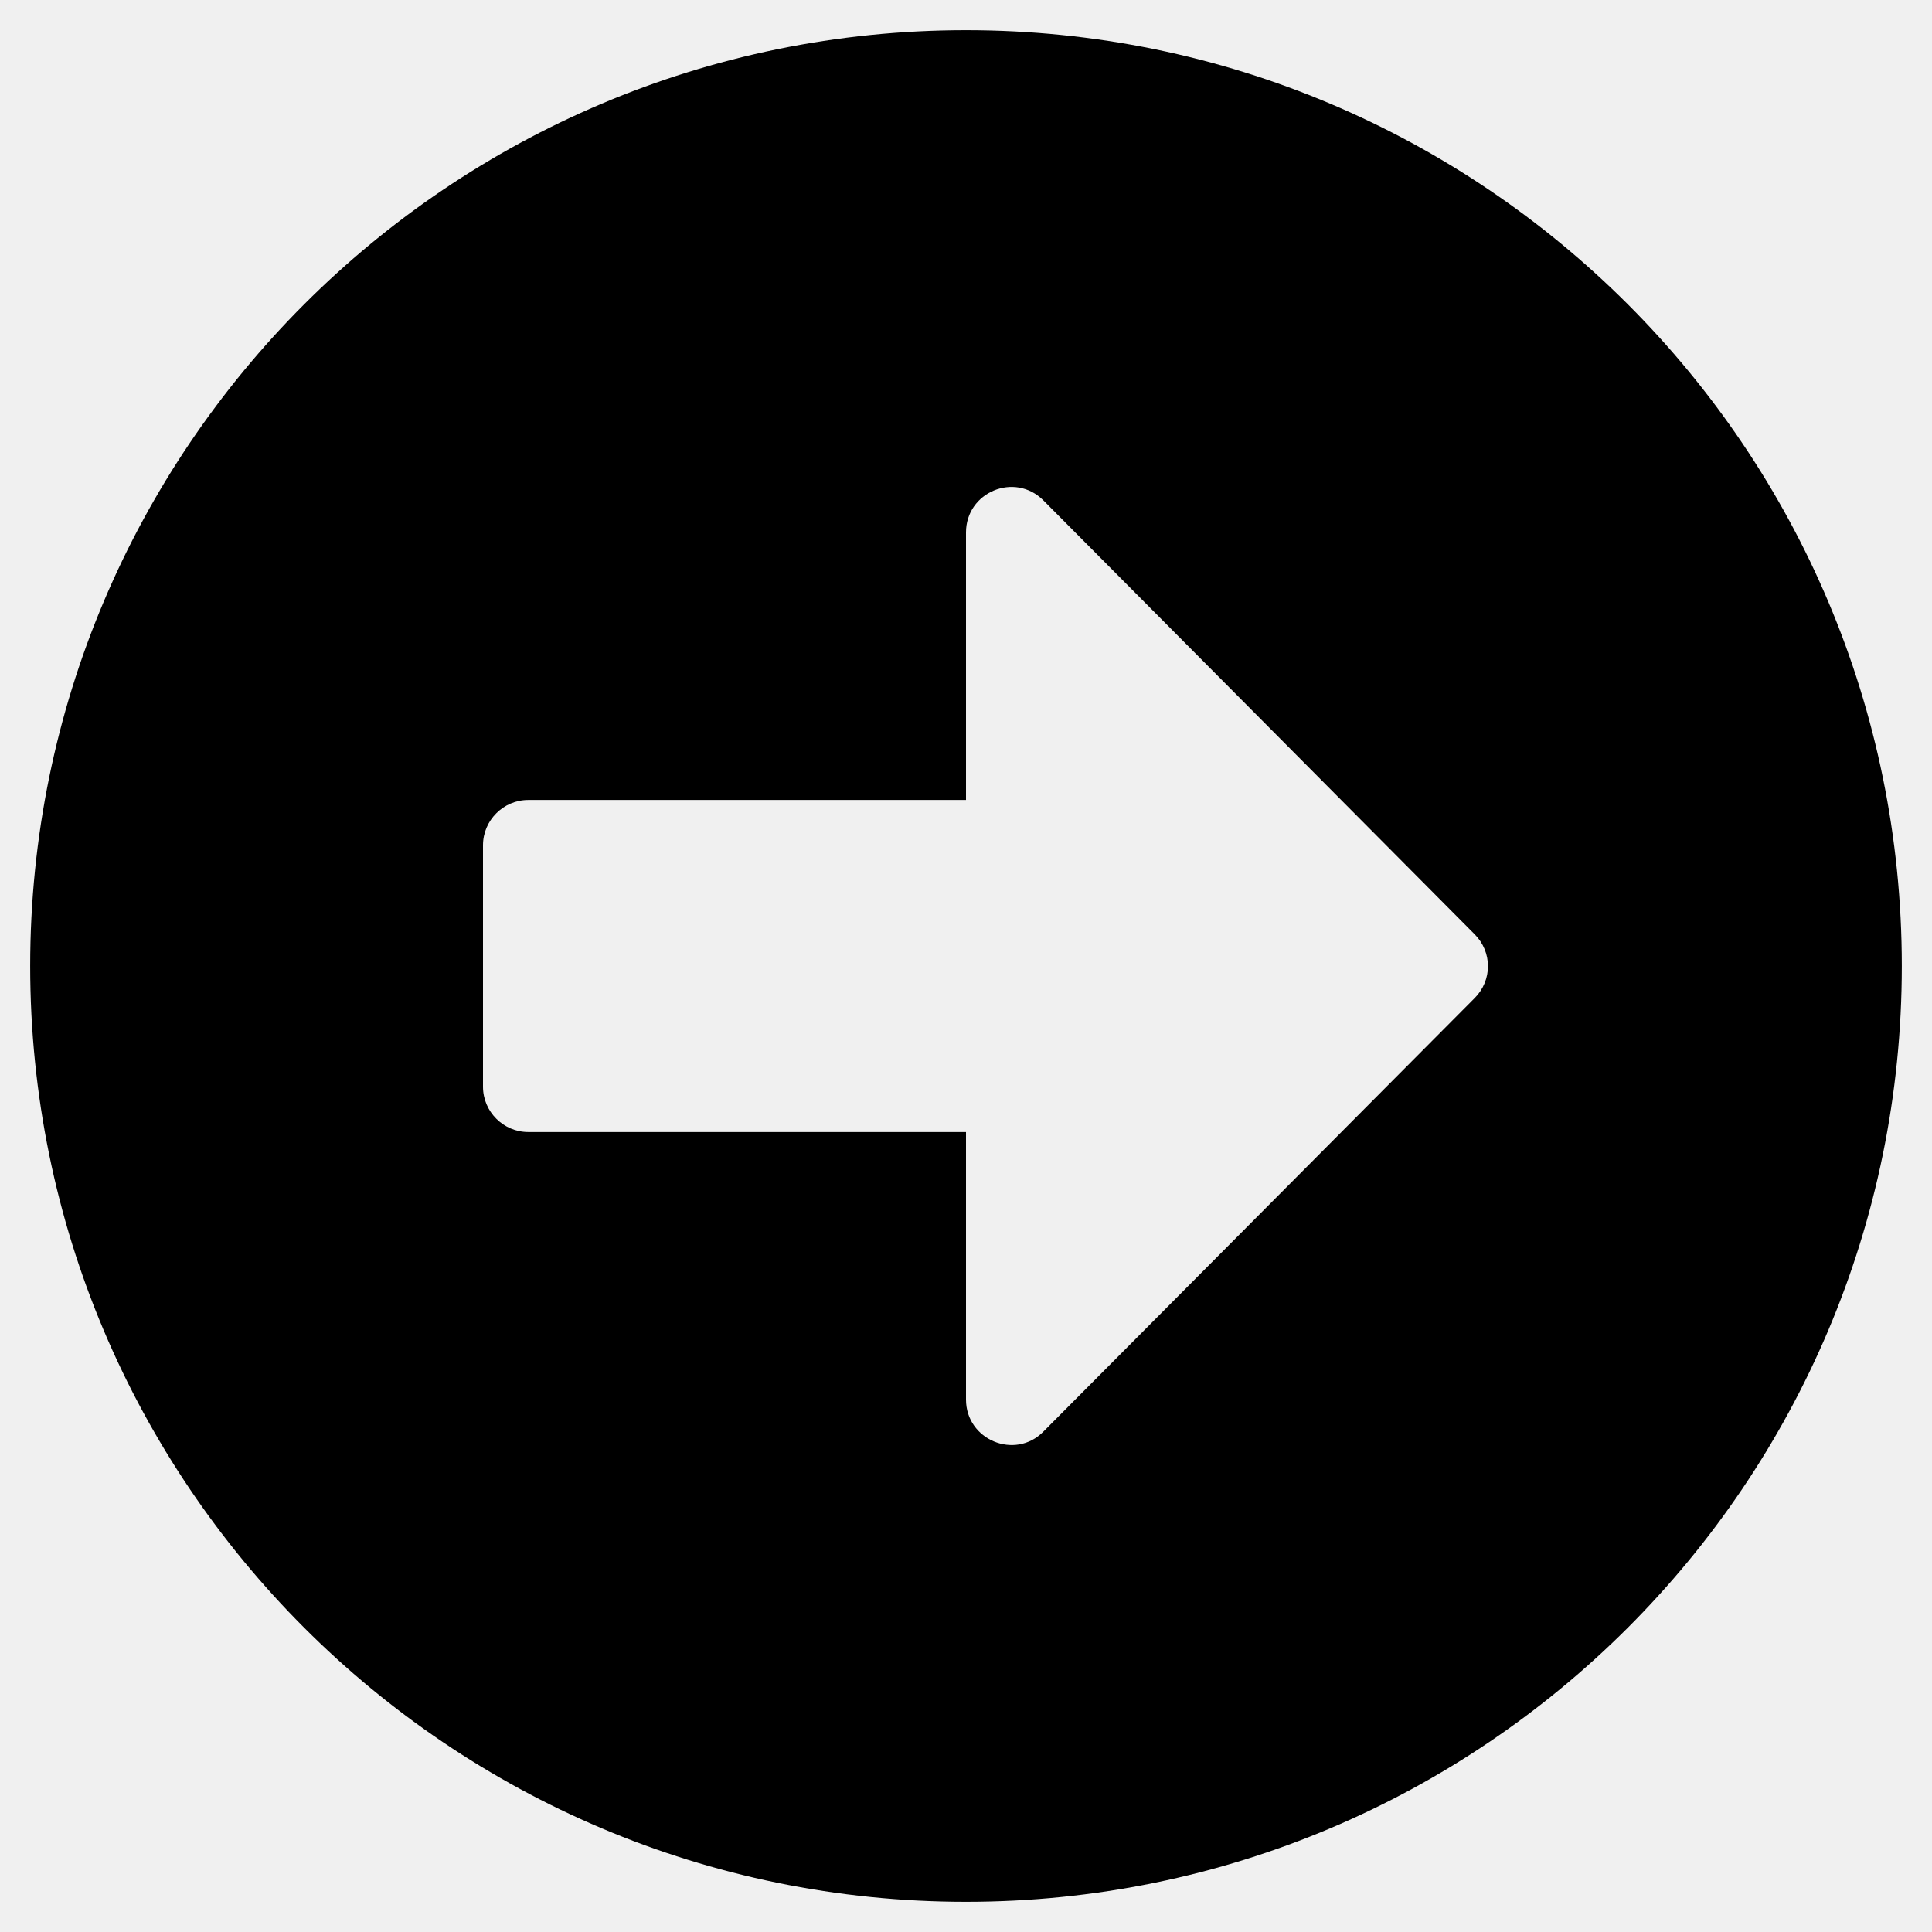
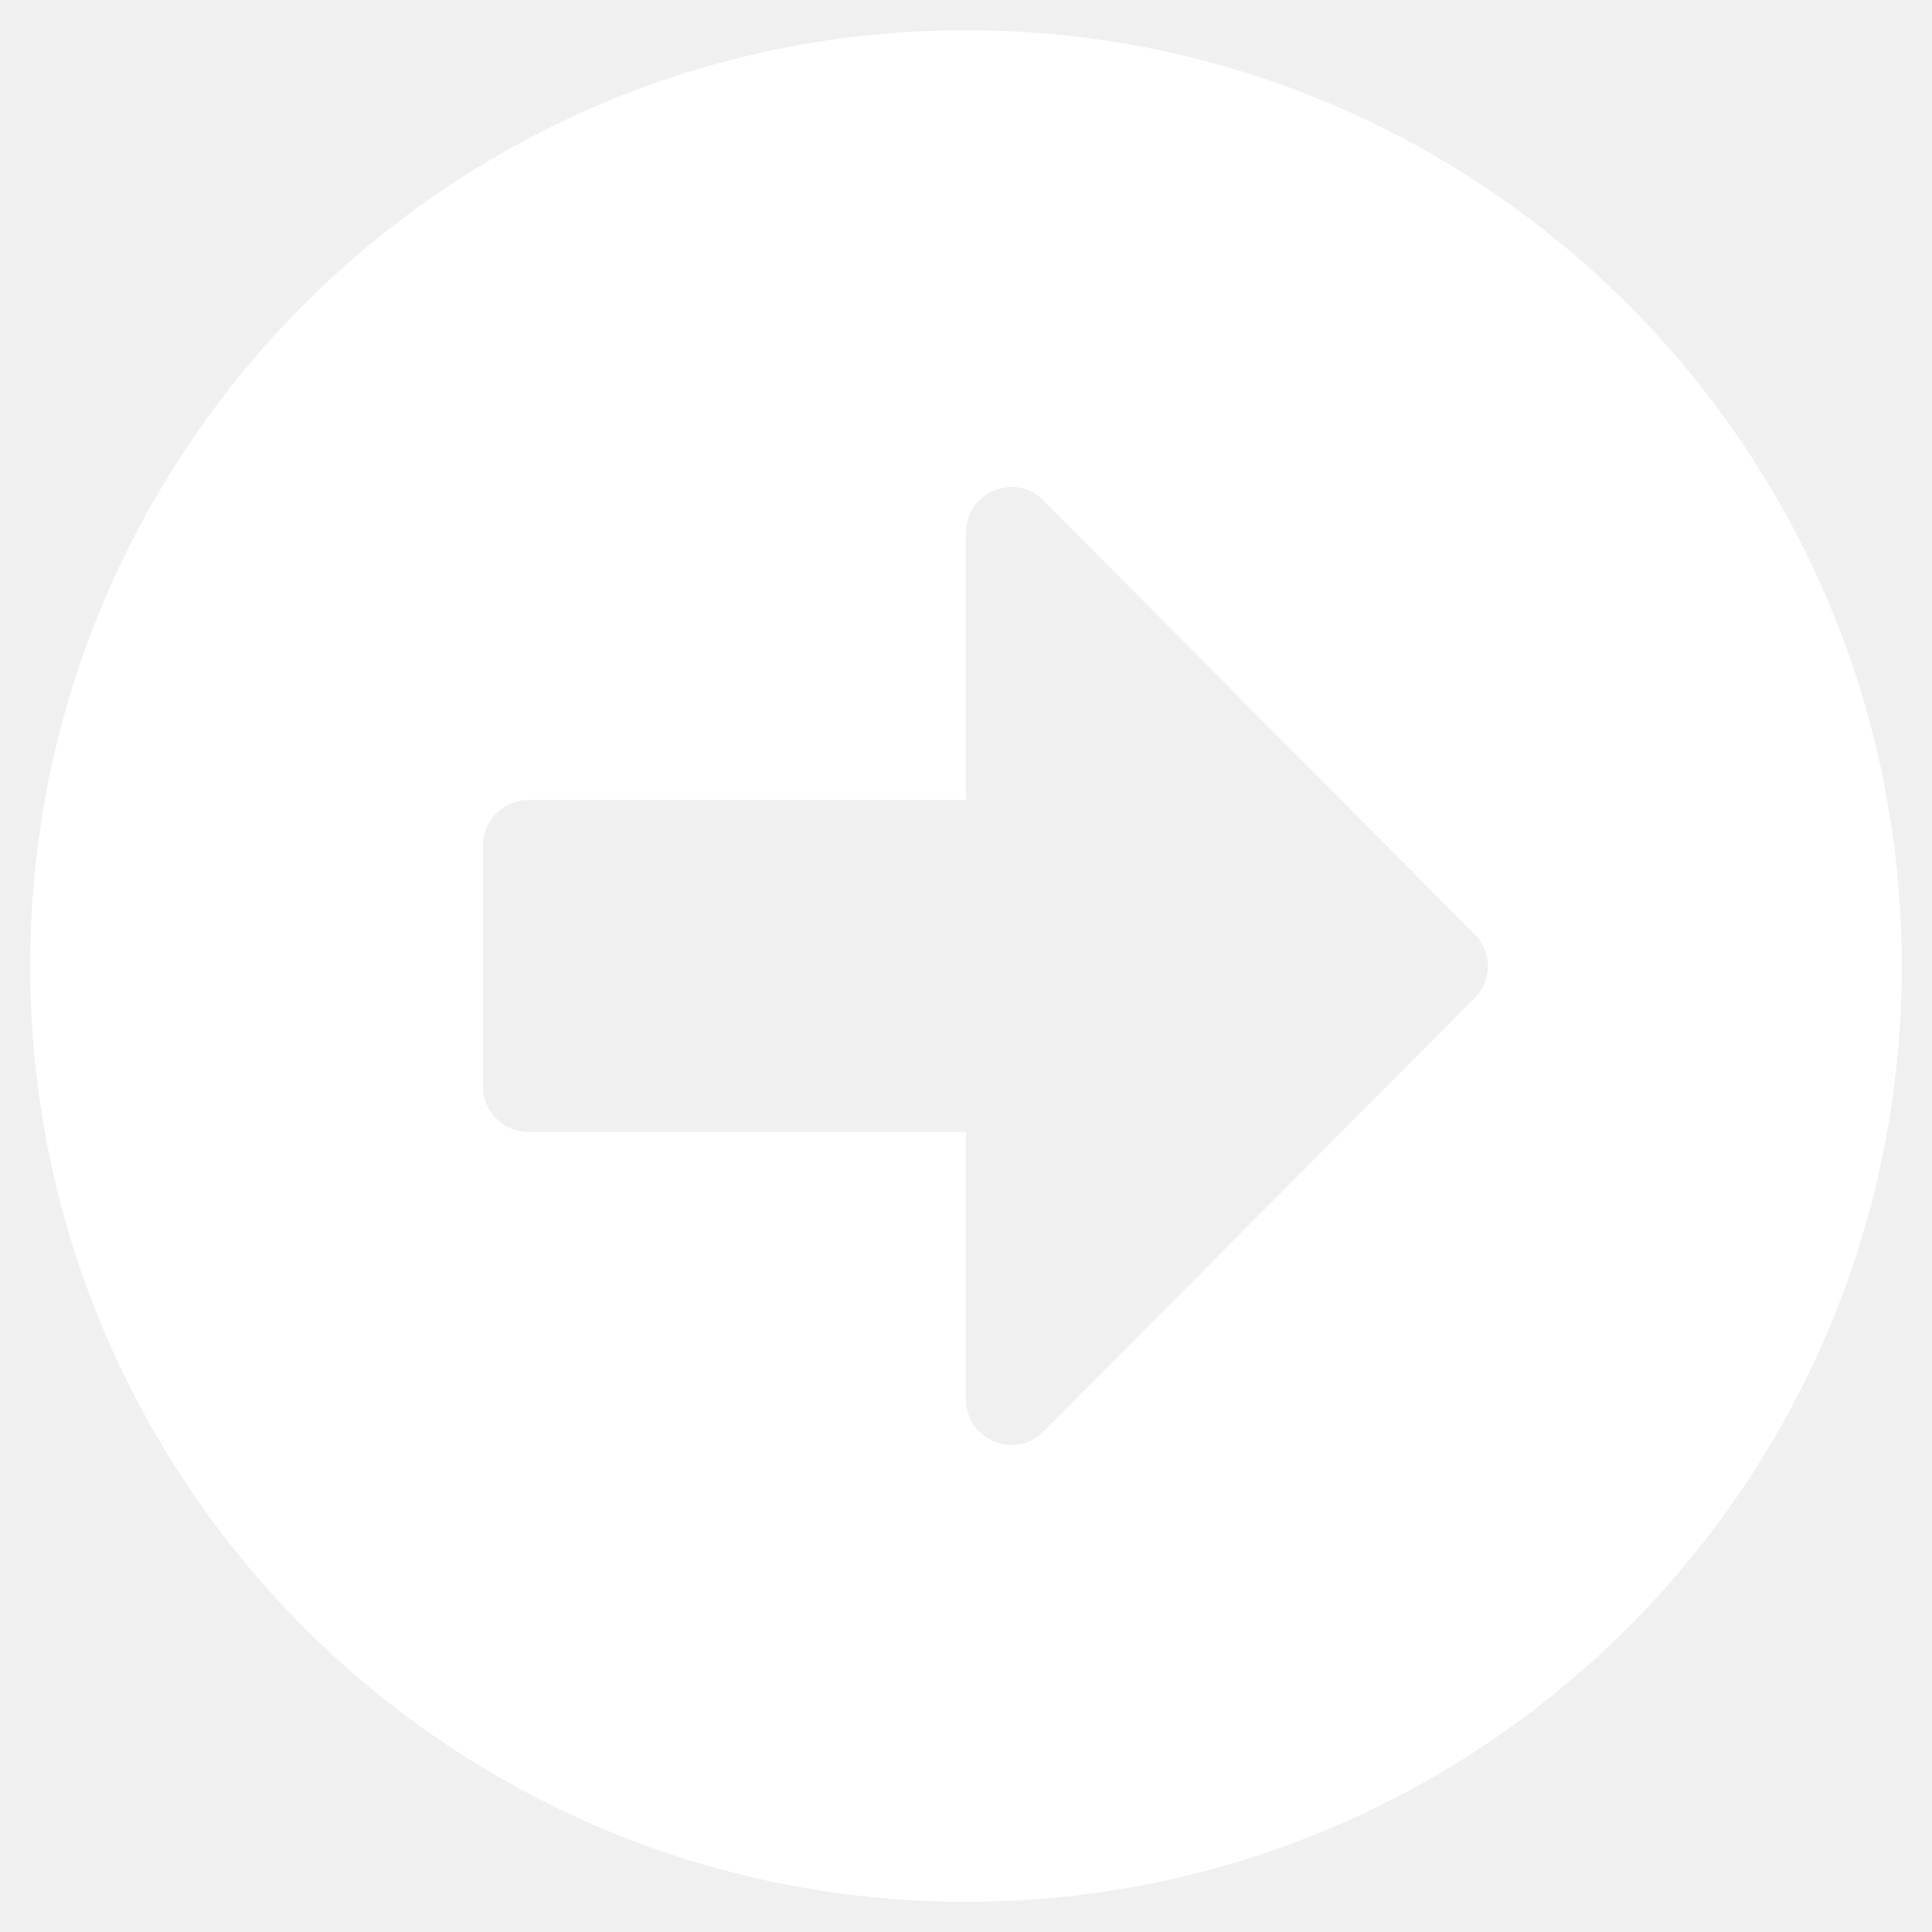
<svg xmlns="http://www.w3.org/2000/svg" aria-hidden="true" focusable="false" data-prefix="fas" data-icon="arrow-alt-circle-right" class="svg-inline--fa fa-arrow-alt-circle-right fa-w-16" role="img" viewBox="0 0 512 512">
-   <path fill="currentColor" d="M256 8c137 0 248 111 248 248S393 504 256 504 8 393 8 256 119 8 256 8zM140 300h116v70.9c0 10.7 13 16.1 20.5 8.5l114.3-114.9c4.7-4.7 4.7-12.2 0-16.9l-114.3-115c-7.6-7.6-20.5-2.2-20.5 8.5V212H140c-6.6 0-12 5.4-12 12v64c0 6.6 5.4 12 12 12z" />
+   <path fill="#ffffff" d="M256 8c137 0 248 111 248 248S393 504 256 504 8 393 8 256 119 8 256 8zM140 300h116v70.9c0 10.7 13 16.1 20.5 8.5l114.3-114.9c4.7-4.7 4.7-12.2 0-16.9l-114.3-115c-7.6-7.6-20.5-2.2-20.5 8.5V212H140c-6.6 0-12 5.4-12 12v64c0 6.6 5.4 12 12 12z" />
</svg>
